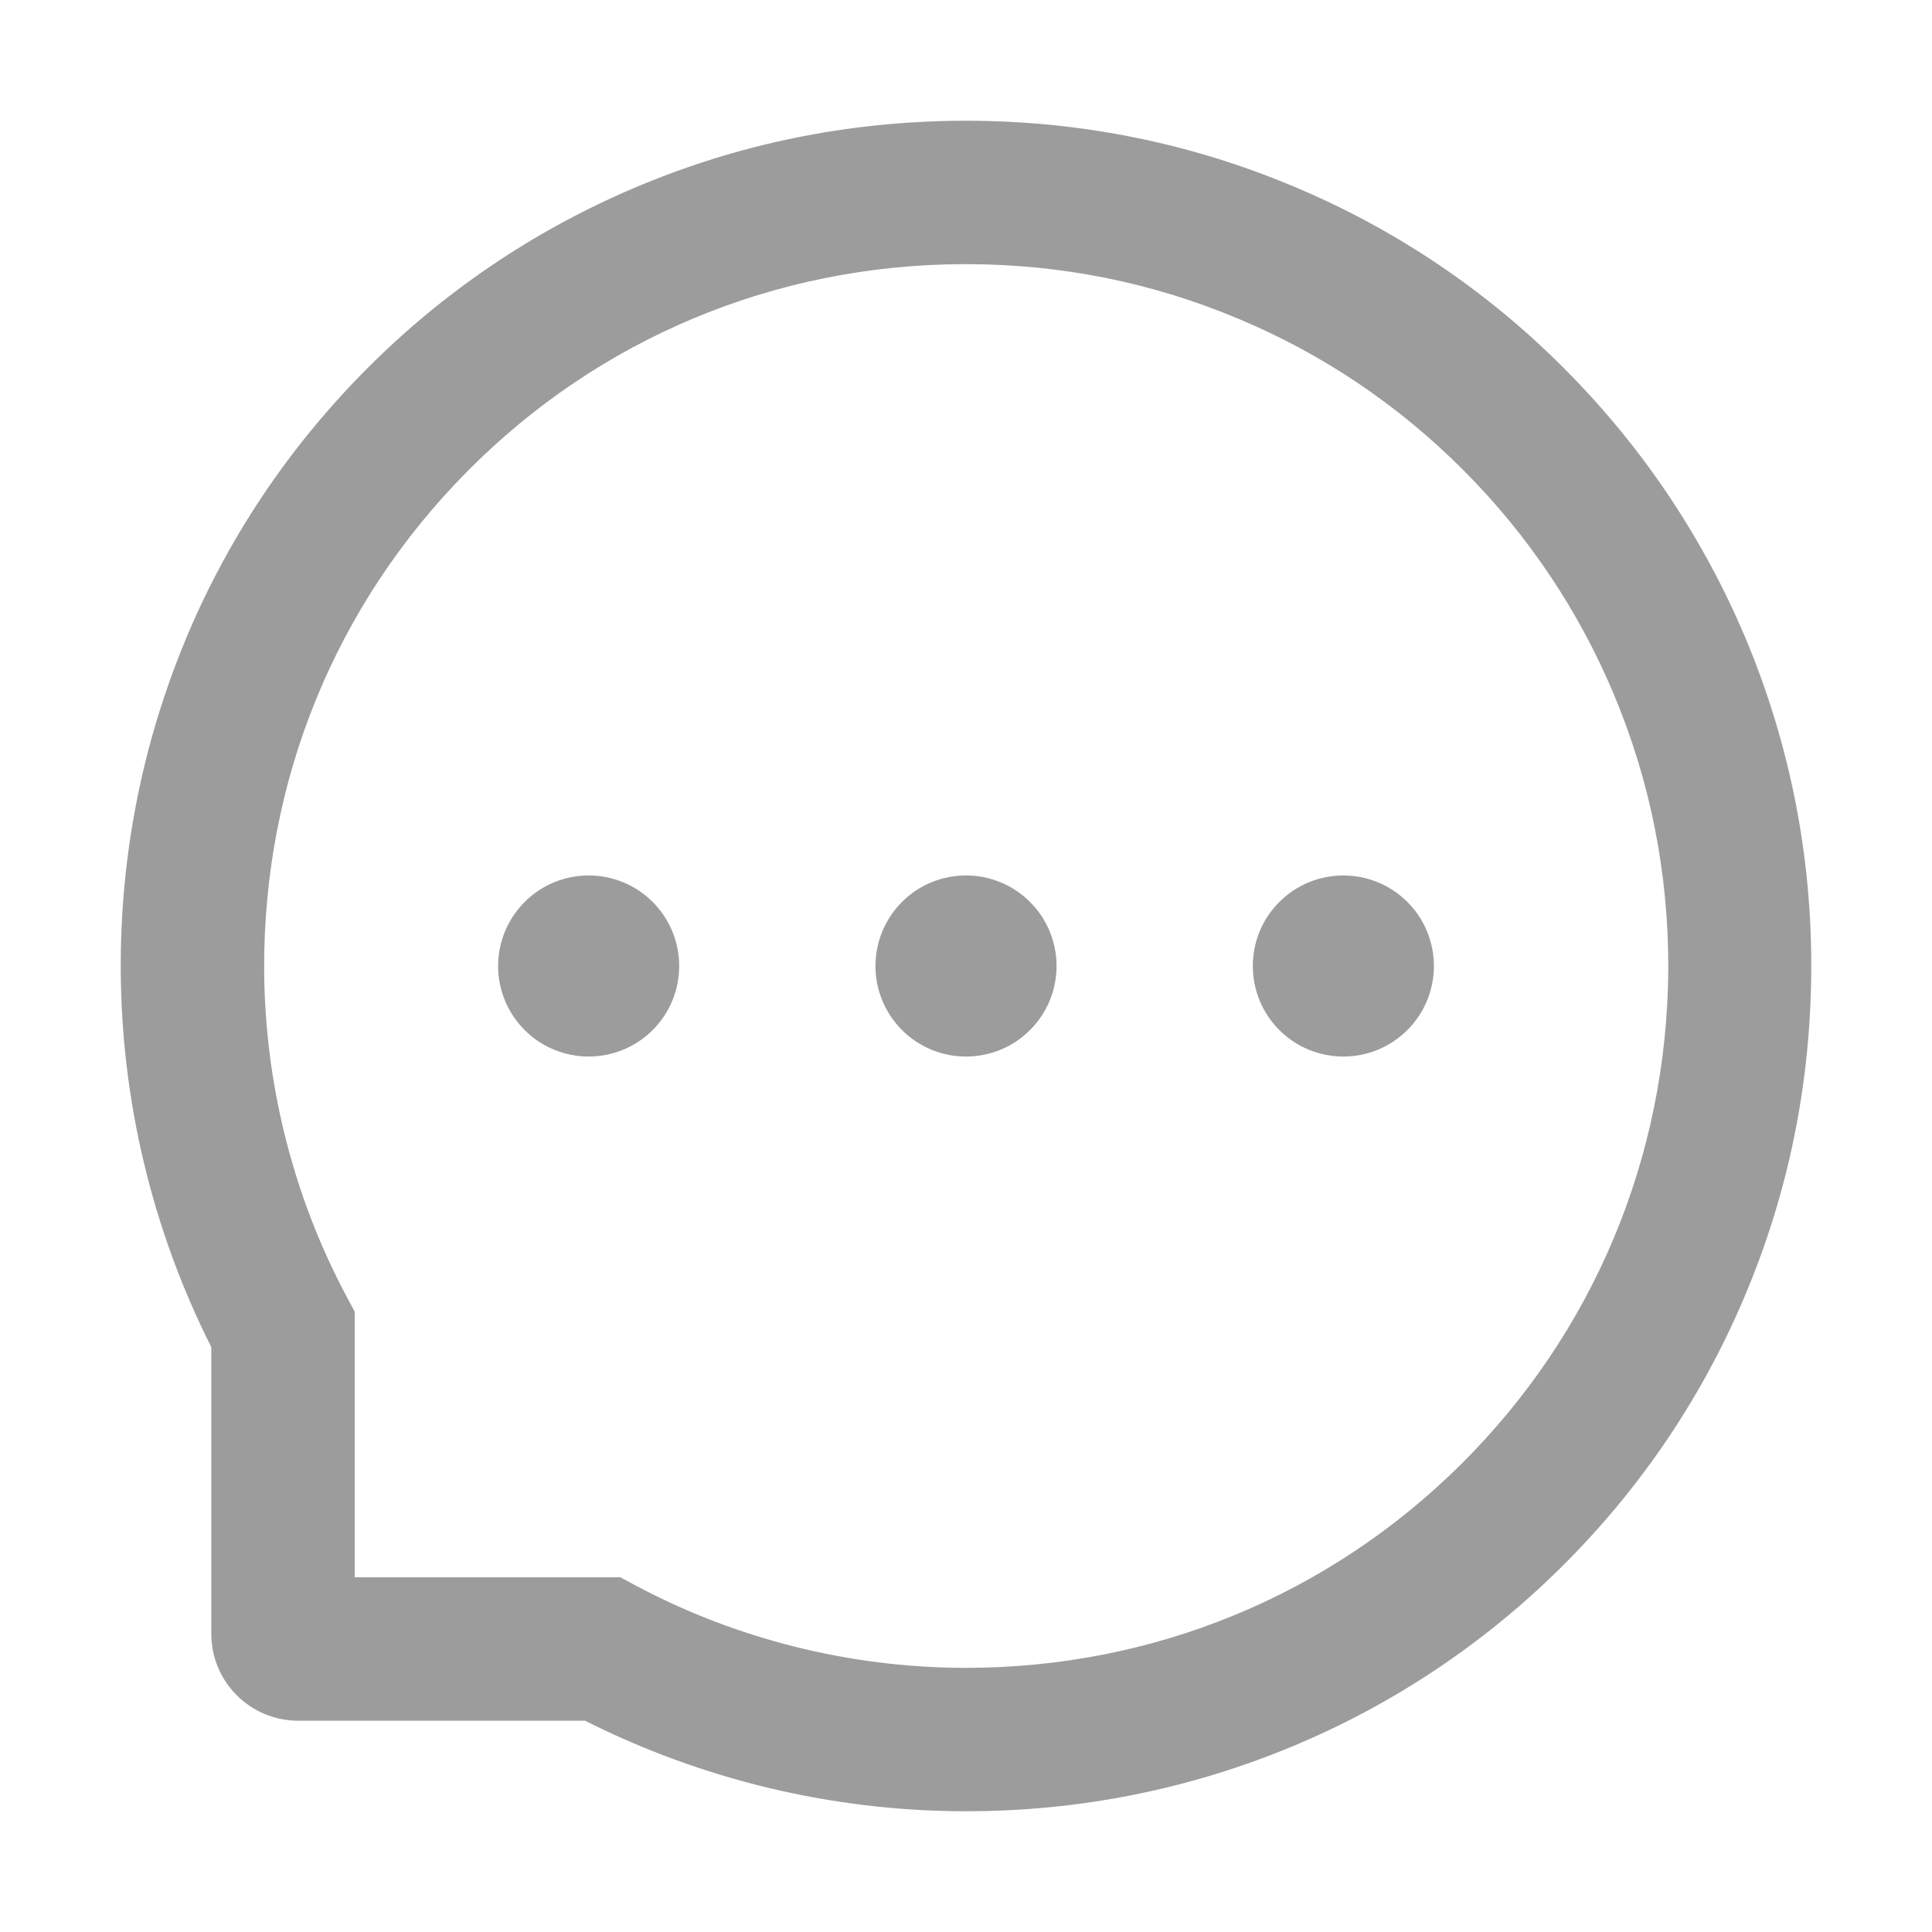
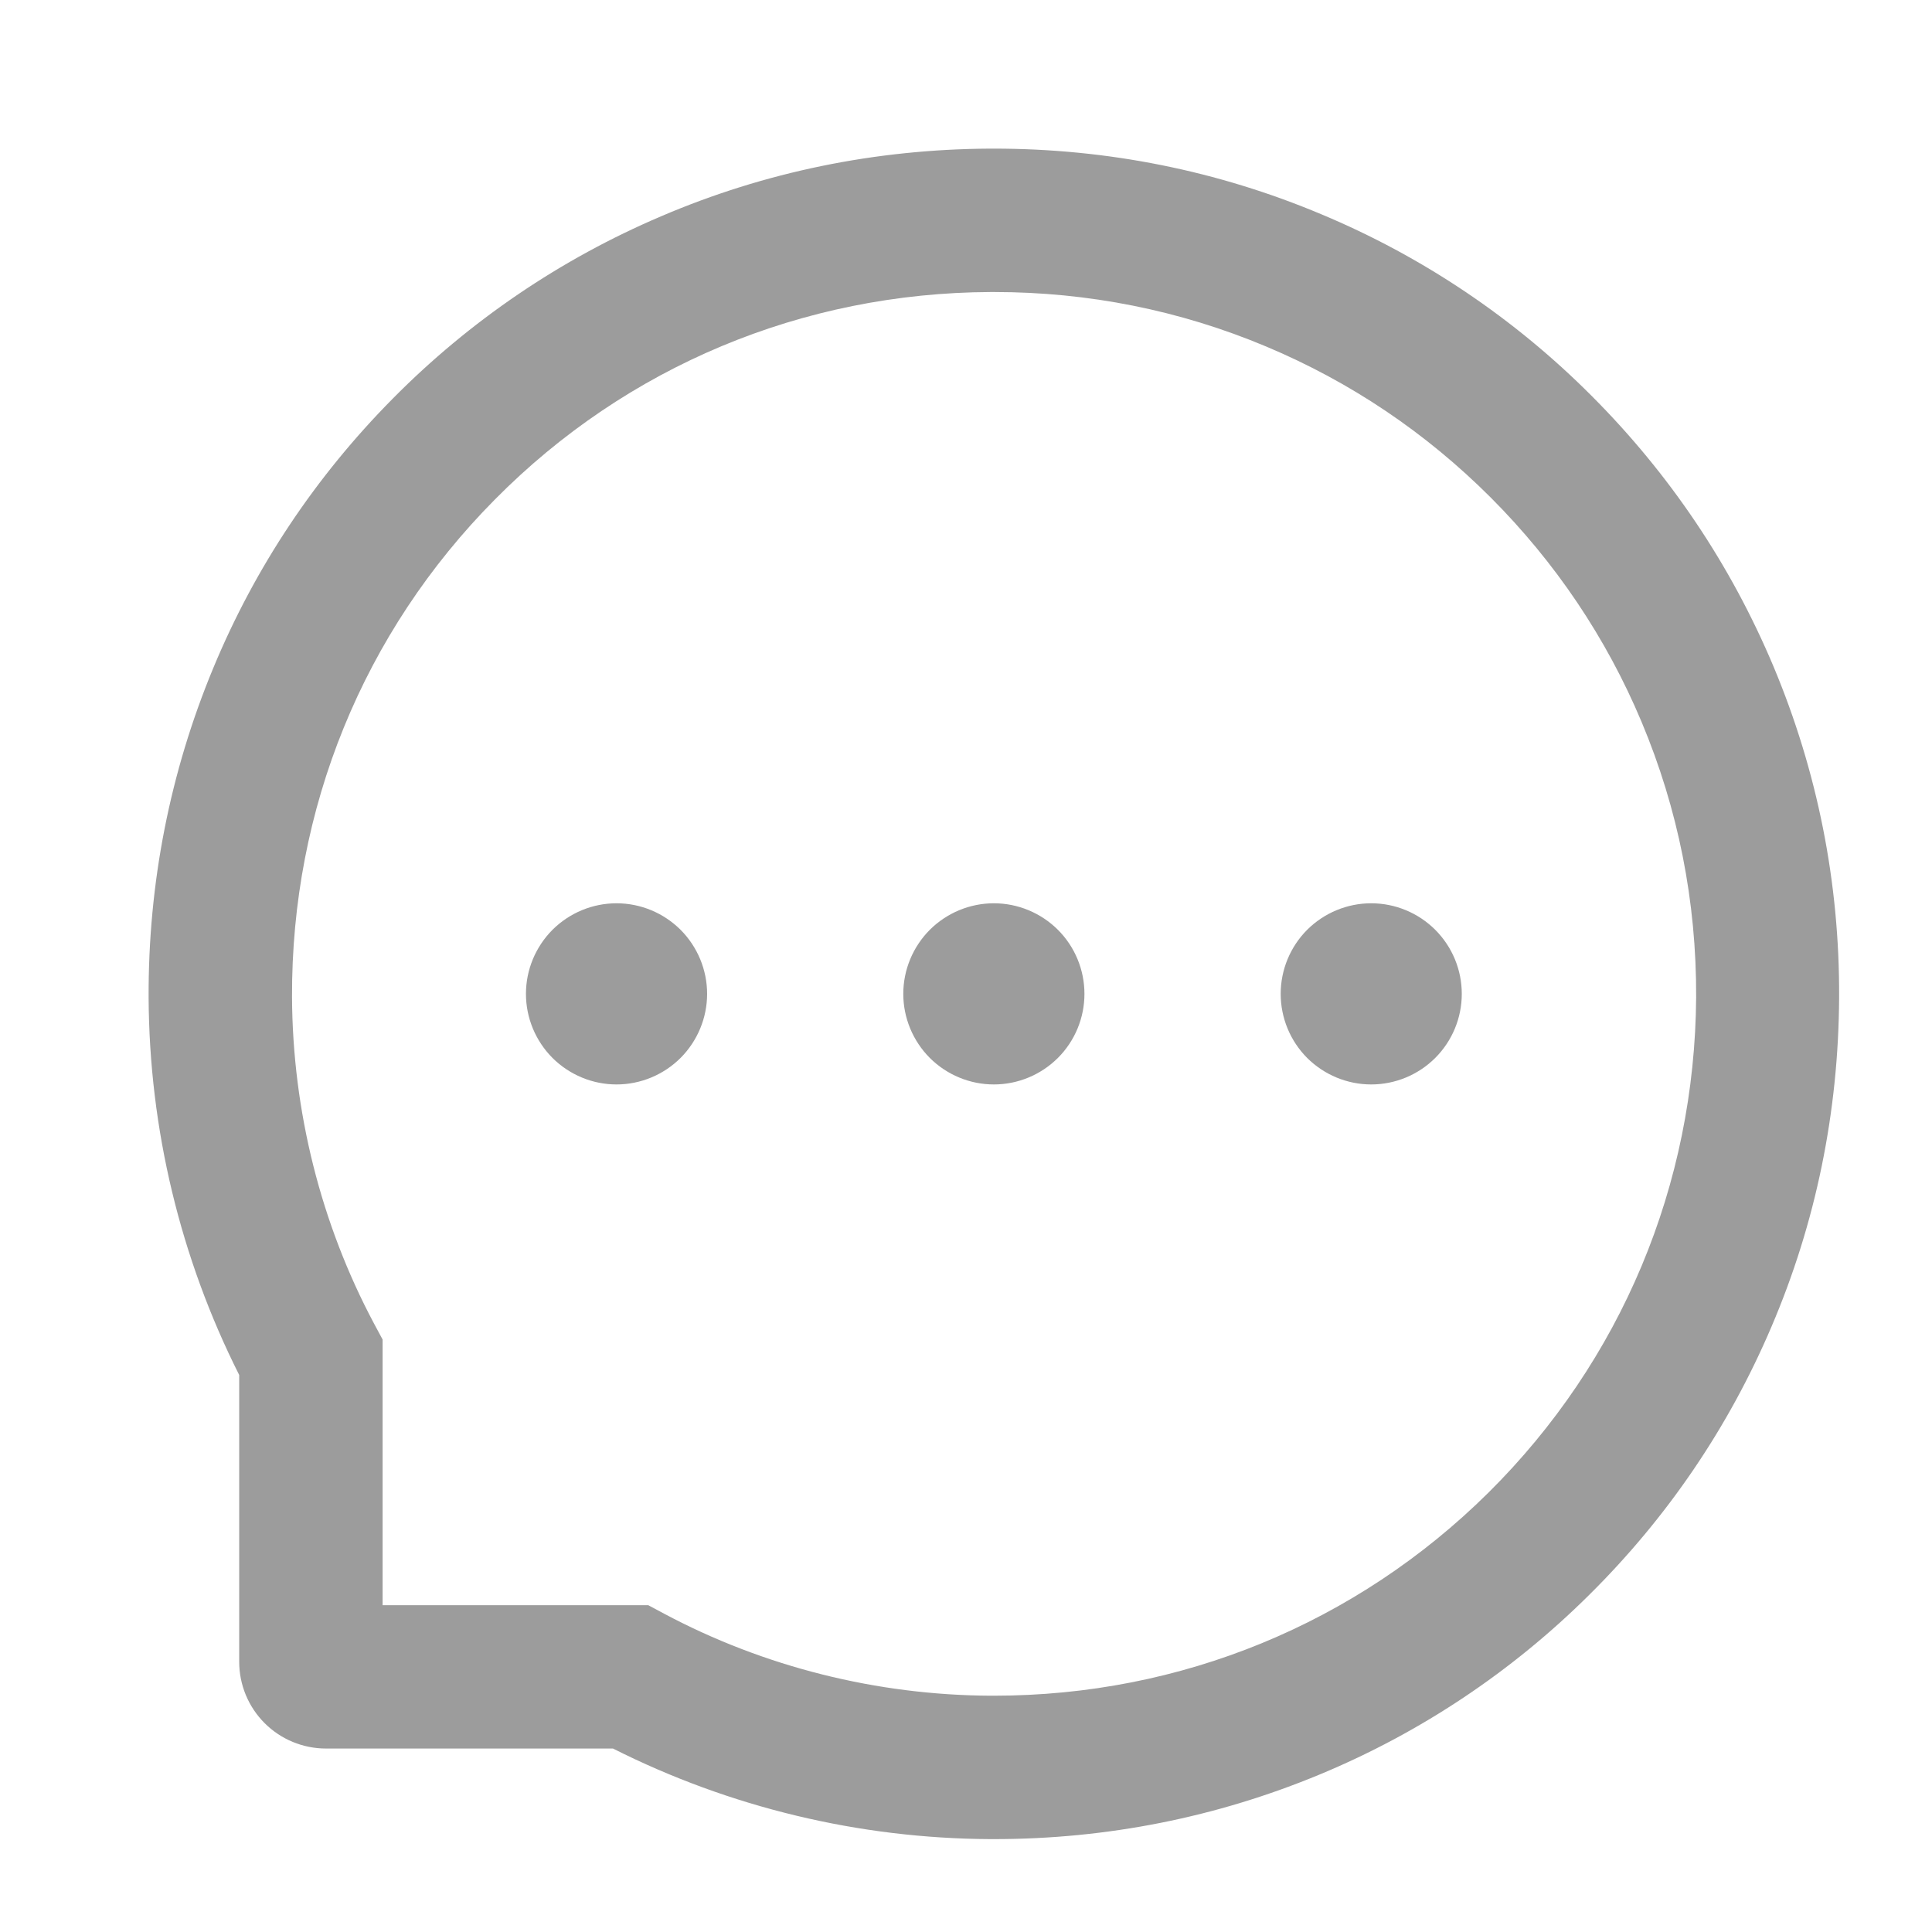
- <svg xmlns="http://www.w3.org/2000/svg" width="22" height="22" viewBox="0 0 22 22" fill="none">
-   <path d="M9.969 11C9.969 11.274 10.078 11.536 10.271 11.729C10.464 11.923 10.727 12.031 11 12.031C11.274 12.031 11.536 11.923 11.729 11.729C11.923 11.536 12.031 11.274 12.031 11C12.031 10.726 11.923 10.464 11.729 10.271C11.536 10.077 11.274 9.969 11 9.969C10.727 9.969 10.464 10.077 10.271 10.271C10.078 10.464 9.969 10.726 9.969 11ZM14.266 11C14.266 11.274 14.374 11.536 14.568 11.729C14.761 11.923 15.024 12.031 15.297 12.031C15.57 12.031 15.833 11.923 16.026 11.729C16.22 11.536 16.328 11.274 16.328 11C16.328 10.726 16.22 10.464 16.026 10.271C15.833 10.077 15.57 9.969 15.297 9.969C15.024 9.969 14.761 10.077 14.568 10.271C14.374 10.464 14.266 10.726 14.266 11ZM5.672 11C5.672 11.274 5.781 11.536 5.974 11.729C6.167 11.923 6.43 12.031 6.703 12.031C6.977 12.031 7.239 11.923 7.432 11.729C7.626 11.536 7.734 11.274 7.734 11C7.734 10.726 7.626 10.464 7.432 10.271C7.239 10.077 6.977 9.969 6.703 9.969C6.43 9.969 6.167 10.077 5.974 10.271C5.781 10.464 5.672 10.726 5.672 11ZM19.878 7.27C19.392 6.117 18.696 5.081 17.808 4.192C16.927 3.307 15.881 2.604 14.73 2.123C13.548 1.626 12.293 1.375 11 1.375H10.957C9.655 1.381 8.394 1.639 7.208 2.146C6.066 2.633 5.03 3.337 4.157 4.22C3.279 5.107 2.589 6.138 2.112 7.287C1.618 8.478 1.369 9.743 1.375 11.045C1.382 12.537 1.735 14.007 2.406 15.34V18.605C2.406 18.868 2.51 19.119 2.696 19.304C2.881 19.49 3.133 19.594 3.395 19.594H6.662C7.995 20.265 9.465 20.618 10.957 20.625H11.002C12.289 20.625 13.537 20.376 14.713 19.888C15.858 19.412 16.901 18.717 17.781 17.843C18.668 16.964 19.366 15.937 19.854 14.792C20.361 13.606 20.619 12.345 20.625 11.043C20.632 9.735 20.378 8.465 19.878 7.27ZM16.631 16.68C15.125 18.172 13.127 18.992 11 18.992H10.964C9.668 18.986 8.381 18.663 7.245 18.058L7.064 17.961H4.039V14.936L3.942 14.755C3.337 13.619 3.014 12.332 3.008 11.037C2.999 8.895 3.818 6.884 5.32 5.369C6.819 3.854 8.824 3.016 10.966 3.008H11.002C12.076 3.008 13.118 3.216 14.1 3.629C15.059 4.03 15.918 4.608 16.657 5.347C17.394 6.084 17.974 6.946 18.376 7.904C18.793 8.897 19.001 9.949 18.997 11.037C18.984 13.176 18.144 15.181 16.631 16.68Z" fill="#9C9C9C" />
+ <svg xmlns="http://www.w3.org/2000/svg" width="26" height="26" viewBox="0 0 26 26" fill="none">
+   <path d="M12.156 13.375C12.156 13.698 12.285 14.008 12.513 14.237C12.742 14.465 13.052 14.594 13.375 14.594C13.698 14.594 14.008 14.465 14.237 14.237C14.466 14.008 14.594 13.698 14.594 13.375C14.594 13.052 14.466 12.742 14.237 12.513C14.008 12.285 13.698 12.156 13.375 12.156C13.052 12.156 12.742 12.285 12.513 12.513C12.285 12.742 12.156 13.052 12.156 13.375ZM17.235 13.375C17.235 13.698 17.363 14.008 17.591 14.237C17.82 14.465 18.13 14.594 18.453 14.594C18.776 14.594 19.087 14.465 19.315 14.237C19.544 14.008 19.672 13.698 19.672 13.375C19.672 13.052 19.544 12.742 19.315 12.513C19.087 12.285 18.776 12.156 18.453 12.156C18.13 12.156 17.82 12.285 17.591 12.513C17.363 12.742 17.235 13.052 17.235 13.375ZM7.078 13.375C7.078 13.698 7.207 14.008 7.435 14.237C7.664 14.465 7.974 14.594 8.297 14.594C8.62 14.594 8.93 14.465 9.159 14.237C9.387 14.008 9.516 13.698 9.516 13.375C9.516 13.052 9.387 12.742 9.159 12.513C8.93 12.285 8.62 12.156 8.297 12.156C7.974 12.156 7.664 12.285 7.435 12.513C7.207 12.742 7.078 13.052 7.078 13.375ZM23.866 8.967C23.293 7.604 22.47 6.38 21.421 5.329C20.38 4.284 19.144 3.453 17.783 2.884C16.387 2.297 14.904 2 13.375 2H13.324C11.786 2.008 10.295 2.312 8.894 2.912C7.544 3.487 6.32 4.319 5.288 5.362C4.25 6.41 3.435 7.629 2.871 8.988C2.287 10.394 1.993 11.89 2 13.428C2.009 15.192 2.426 16.929 3.219 18.504V22.363C3.219 22.673 3.342 22.97 3.561 23.189C3.78 23.408 4.077 23.531 4.387 23.531H8.249C9.824 24.324 11.561 24.741 13.324 24.75H13.378C14.899 24.75 16.374 24.456 17.763 23.879C19.117 23.317 20.348 22.495 21.388 21.462C22.437 20.423 23.262 19.21 23.839 17.856C24.438 16.455 24.742 14.964 24.75 13.426C24.758 11.88 24.458 10.379 23.866 8.967ZM20.03 20.088C18.25 21.85 15.889 22.82 13.375 22.82H13.332C11.801 22.813 10.28 22.432 8.937 21.716L8.724 21.602H5.149V18.027L5.034 17.813C4.318 16.47 3.937 14.949 3.93 13.418C3.92 10.887 4.887 8.51 6.662 6.72C8.434 4.93 10.803 3.94 13.335 3.93H13.378C14.647 3.93 15.879 4.176 17.039 4.663C18.171 5.138 19.187 5.821 20.061 6.695C20.931 7.566 21.617 8.584 22.092 9.716C22.584 10.889 22.831 12.133 22.826 13.418C22.81 15.947 21.817 18.316 20.03 20.088Z" fill="#9C9C9C" />
</svg>
